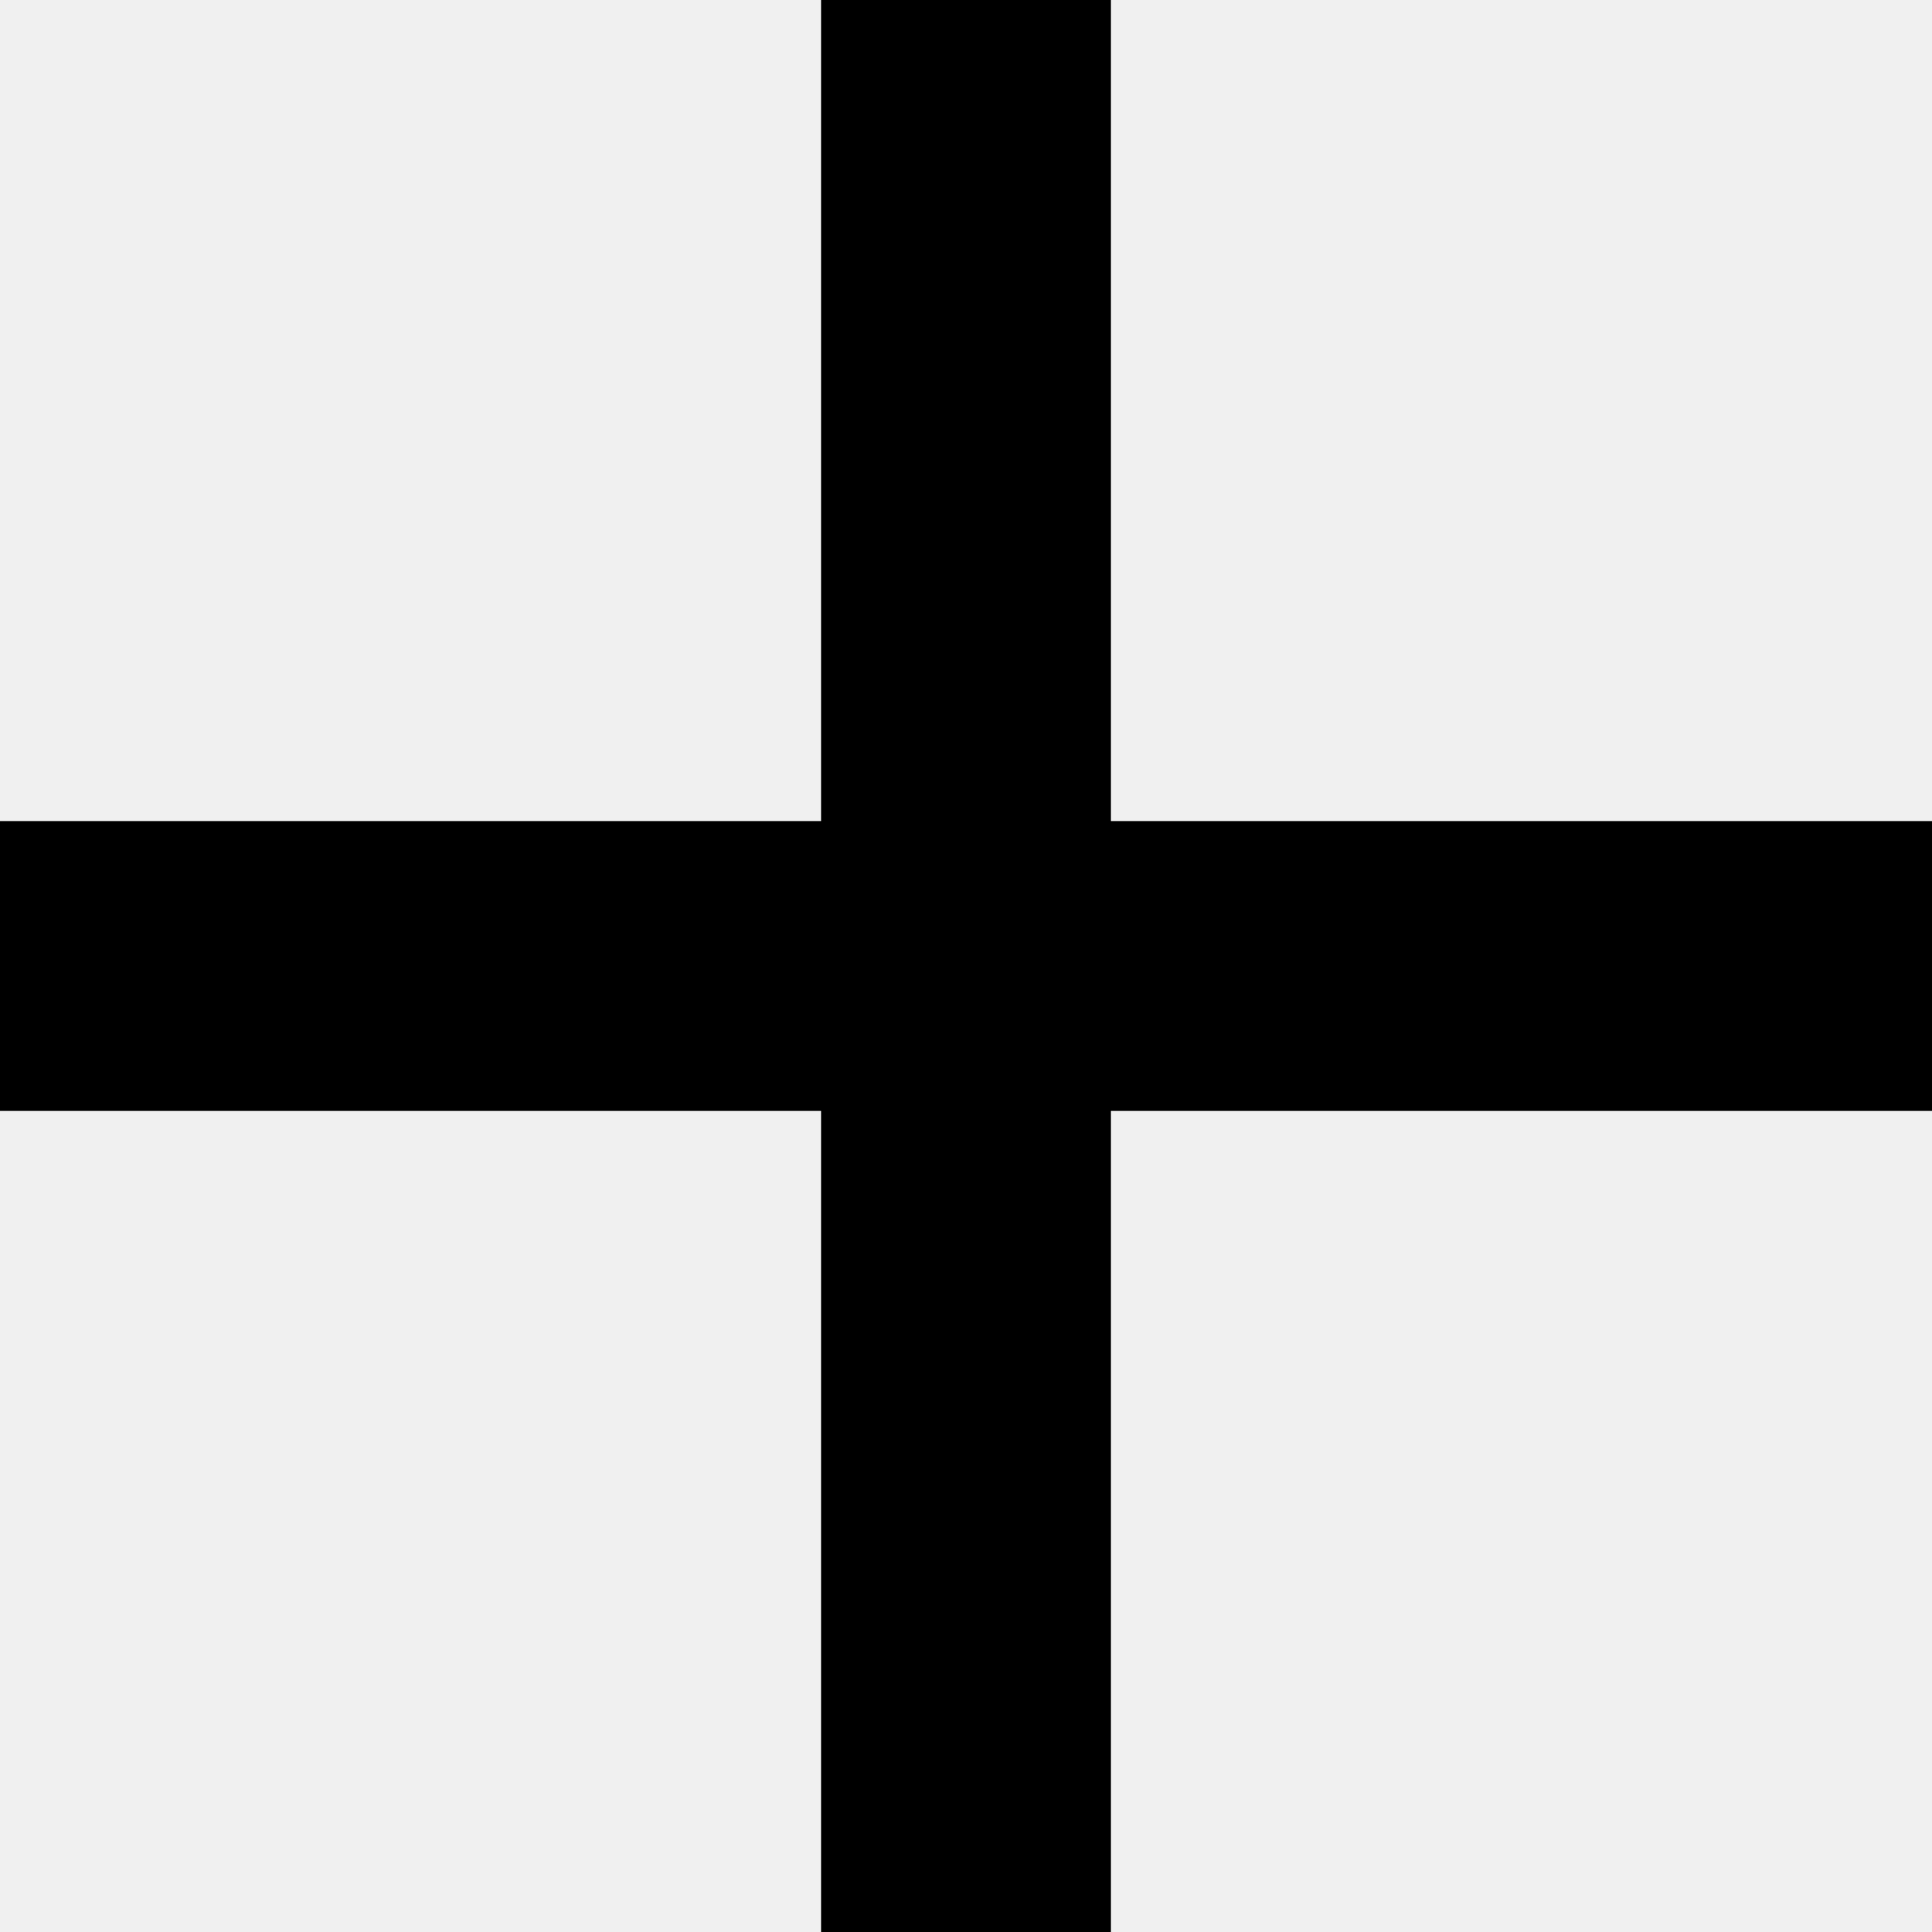
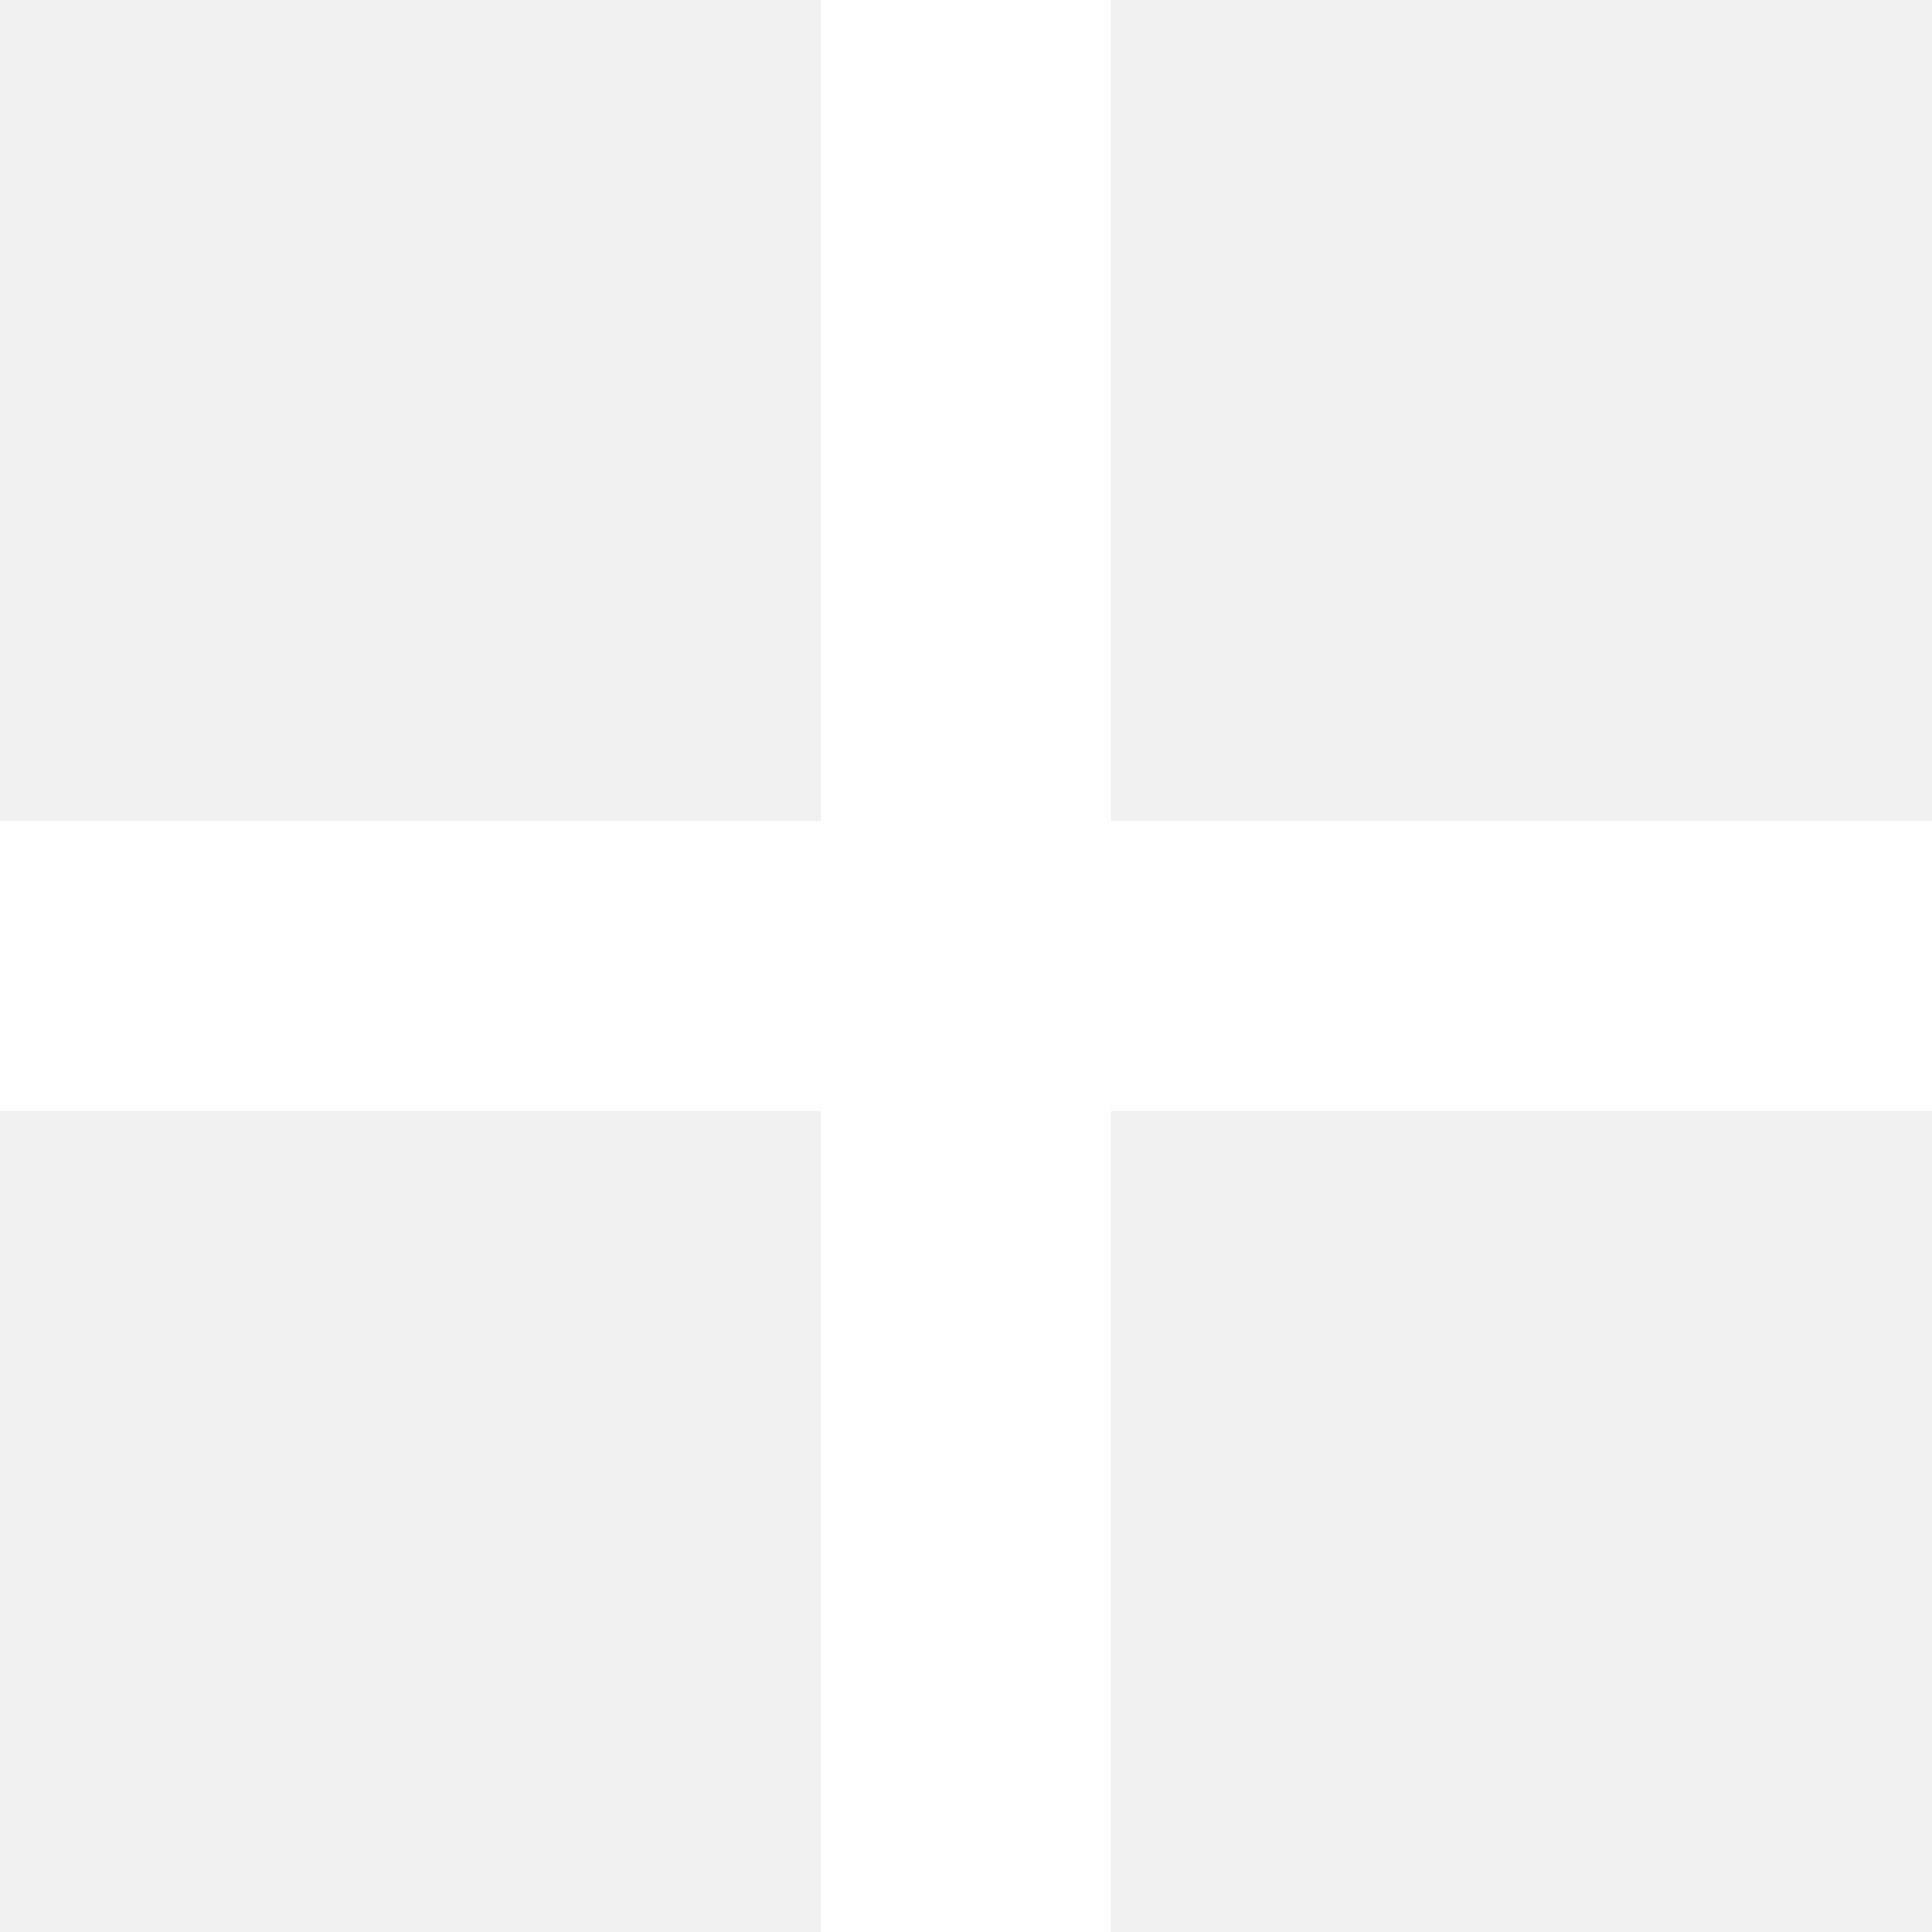
<svg xmlns="http://www.w3.org/2000/svg" viewBox="0 0 100 100">
-   <path d="M0,50 h100" fill="none" stroke-width="15" stroke="#000" />
-   <path d="M50,0 v100" fill="none" stroke-width="15" stroke="#000" />
+   <path d="M0,50 h100" fill="none" stroke-width="15" stroke="#ffffff" />
+   <path d="M50,0 v100" fill="none" stroke-width="15" stroke="#ffffff" />
</svg>
